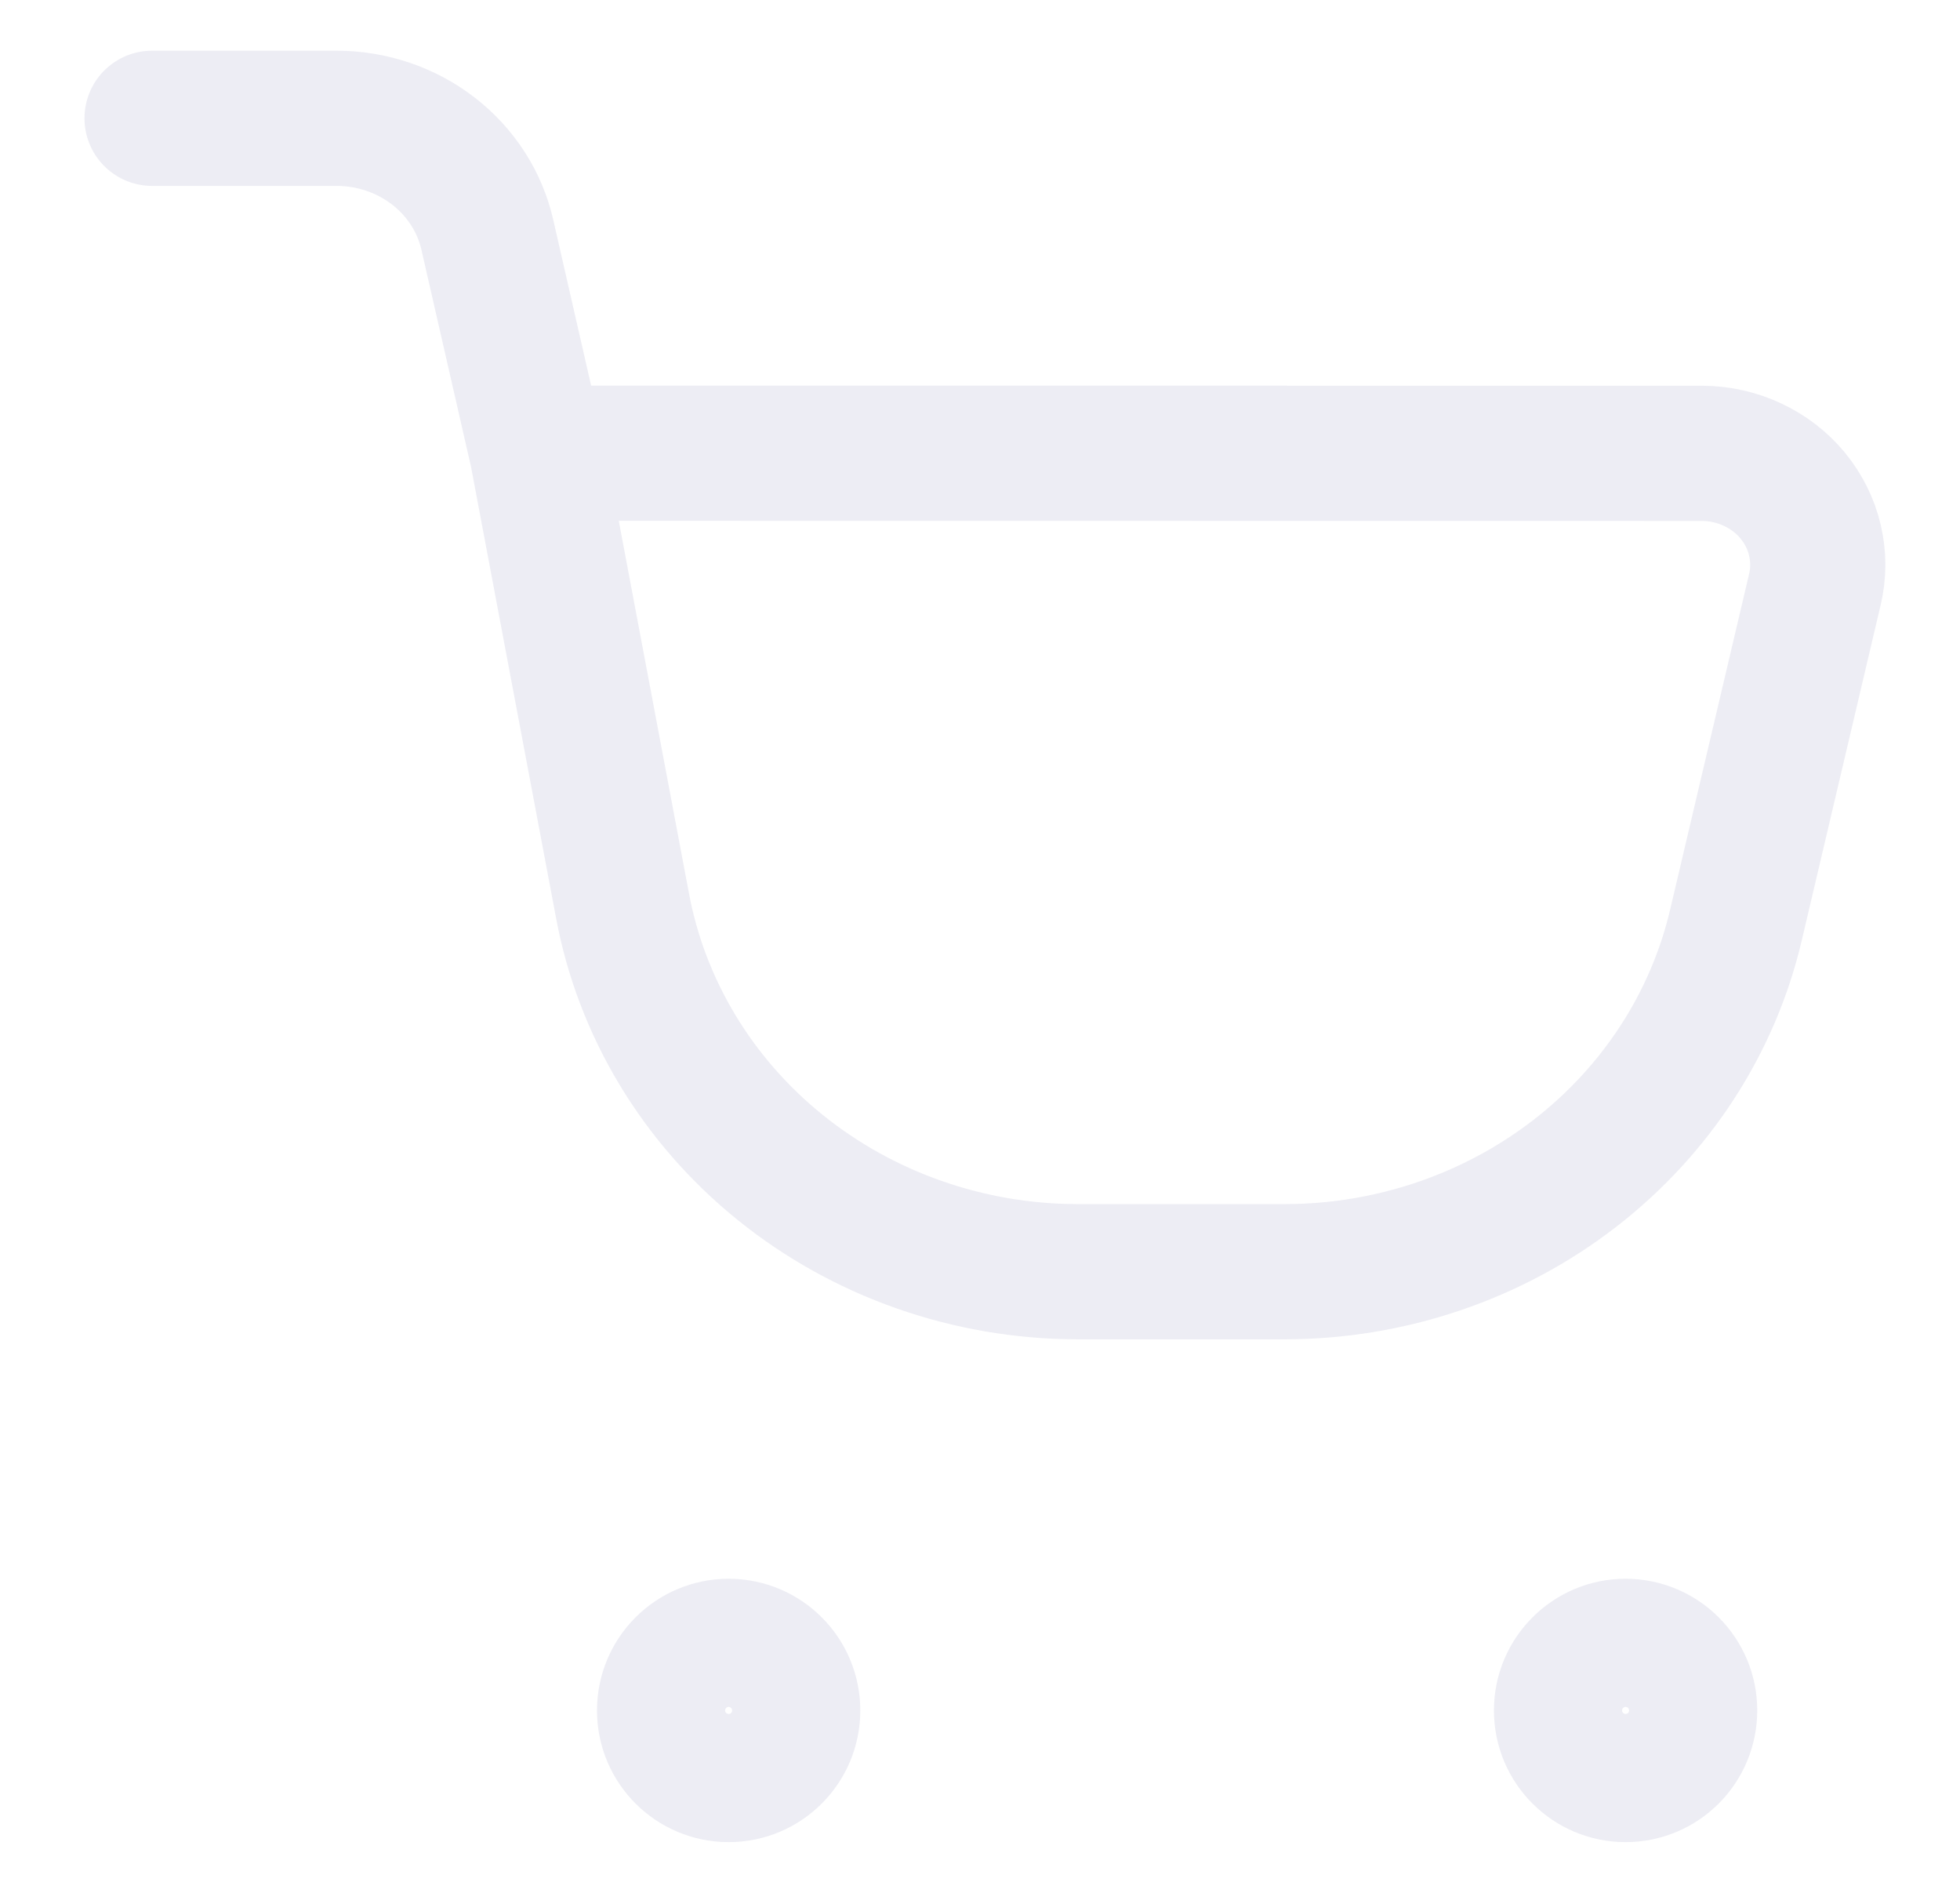
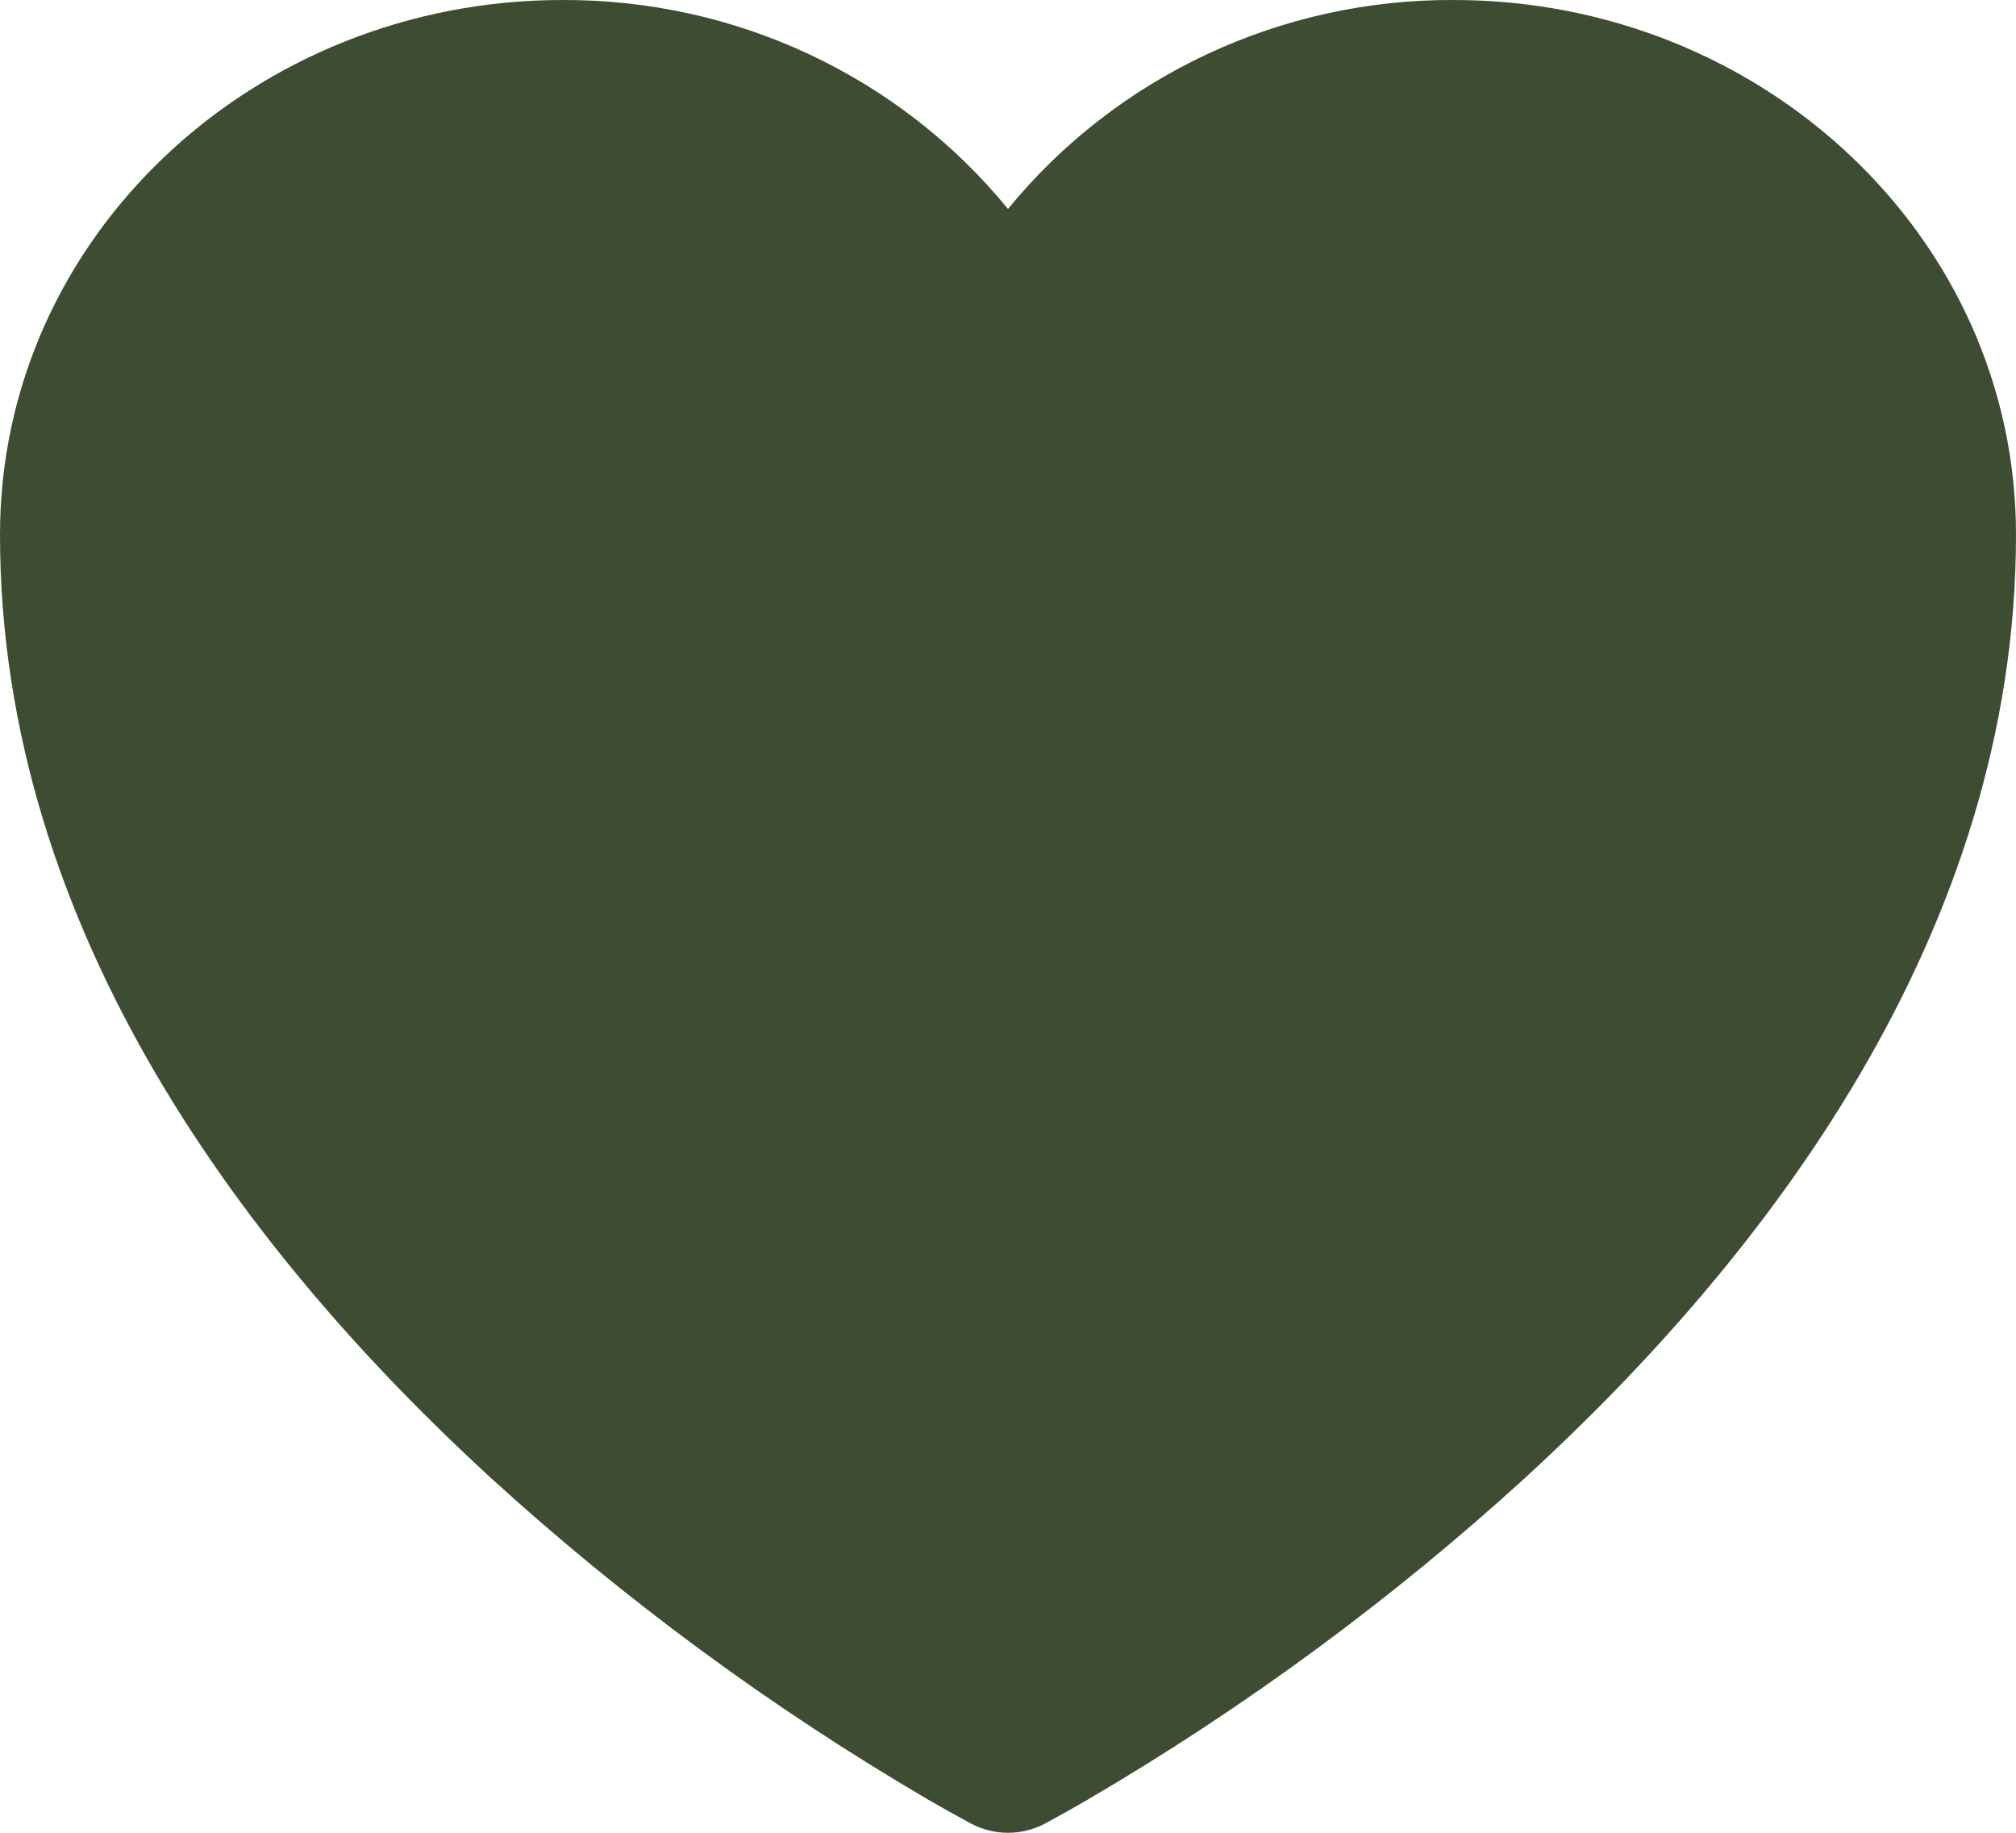
- <svg xmlns="http://www.w3.org/2000/svg" width="29" height="28" viewBox="0 0 29 28" fill="none">
-   <path d="M2.25 1.75H4.98C5.501 1.75 6.007 1.921 6.413 2.235C6.818 2.548 7.1 2.986 7.211 3.475L7.949 6.704M7.949 6.704L9.209 13.389C9.49 14.907 10.318 16.282 11.548 17.273C12.778 18.264 14.332 18.809 15.938 18.812H19.018C20.572 18.809 22.079 18.299 23.291 17.365C24.503 16.431 25.348 15.13 25.687 13.674L26.852 8.723C26.91 8.482 26.91 8.232 26.853 7.991C26.797 7.75 26.684 7.524 26.524 7.33C26.364 7.136 26.16 6.98 25.928 6.872C25.697 6.764 25.443 6.707 25.185 6.706L7.949 6.704Z" stroke="#EDEDF4" stroke-width="2" stroke-linecap="round" />
-   <path d="M10.781 26.25C11.305 26.25 11.729 25.826 11.729 25.302C11.729 24.779 11.305 24.354 10.781 24.354C10.258 24.354 9.833 24.779 9.833 25.302C9.833 25.826 10.258 26.25 10.781 26.25Z" stroke="#EDEDF4" stroke-width="2" />
-   <path d="M24.052 26.25C24.576 26.25 25 25.826 25 25.302C25 24.779 24.576 24.354 24.052 24.354C23.529 24.354 23.104 24.779 23.104 25.302C23.104 25.826 23.529 26.25 24.052 26.25Z" stroke="#EDEDF4" stroke-width="2" />
+ <svg xmlns="http://www.w3.org/2000/svg" width="22" height="20" viewBox="0 0 22 20" fill="none">
+   <path d="M10.6 19.901L10.592 19.897L10.567 19.884C10.422 19.805 10.277 19.724 10.135 19.642C8.417 18.637 6.812 17.456 5.347 16.119C2.751 13.734 0 10.194 0 5.834C0 2.58 2.78 7.88367e-05 6.135 7.88367e-05C7.068 -0.004 7.99 0.198 8.832 0.593C9.674 0.988 10.415 1.564 11 2.28C11.585 1.564 12.326 0.988 13.169 0.593C14.011 0.198 14.933 -0.005 15.866 7.88367e-05C19.22 7.88367e-05 22 2.58 22 5.834C22 10.195 19.249 13.735 16.653 16.118C15.188 17.455 13.583 18.636 11.865 19.641C11.723 19.724 11.578 19.805 11.433 19.884L11.408 19.897L11.4 19.902L11.397 19.903C11.275 19.967 11.138 20 11 20C10.862 20 10.725 19.967 10.603 19.903L10.6 19.901Z" fill="#3E4D31" />
</svg>
